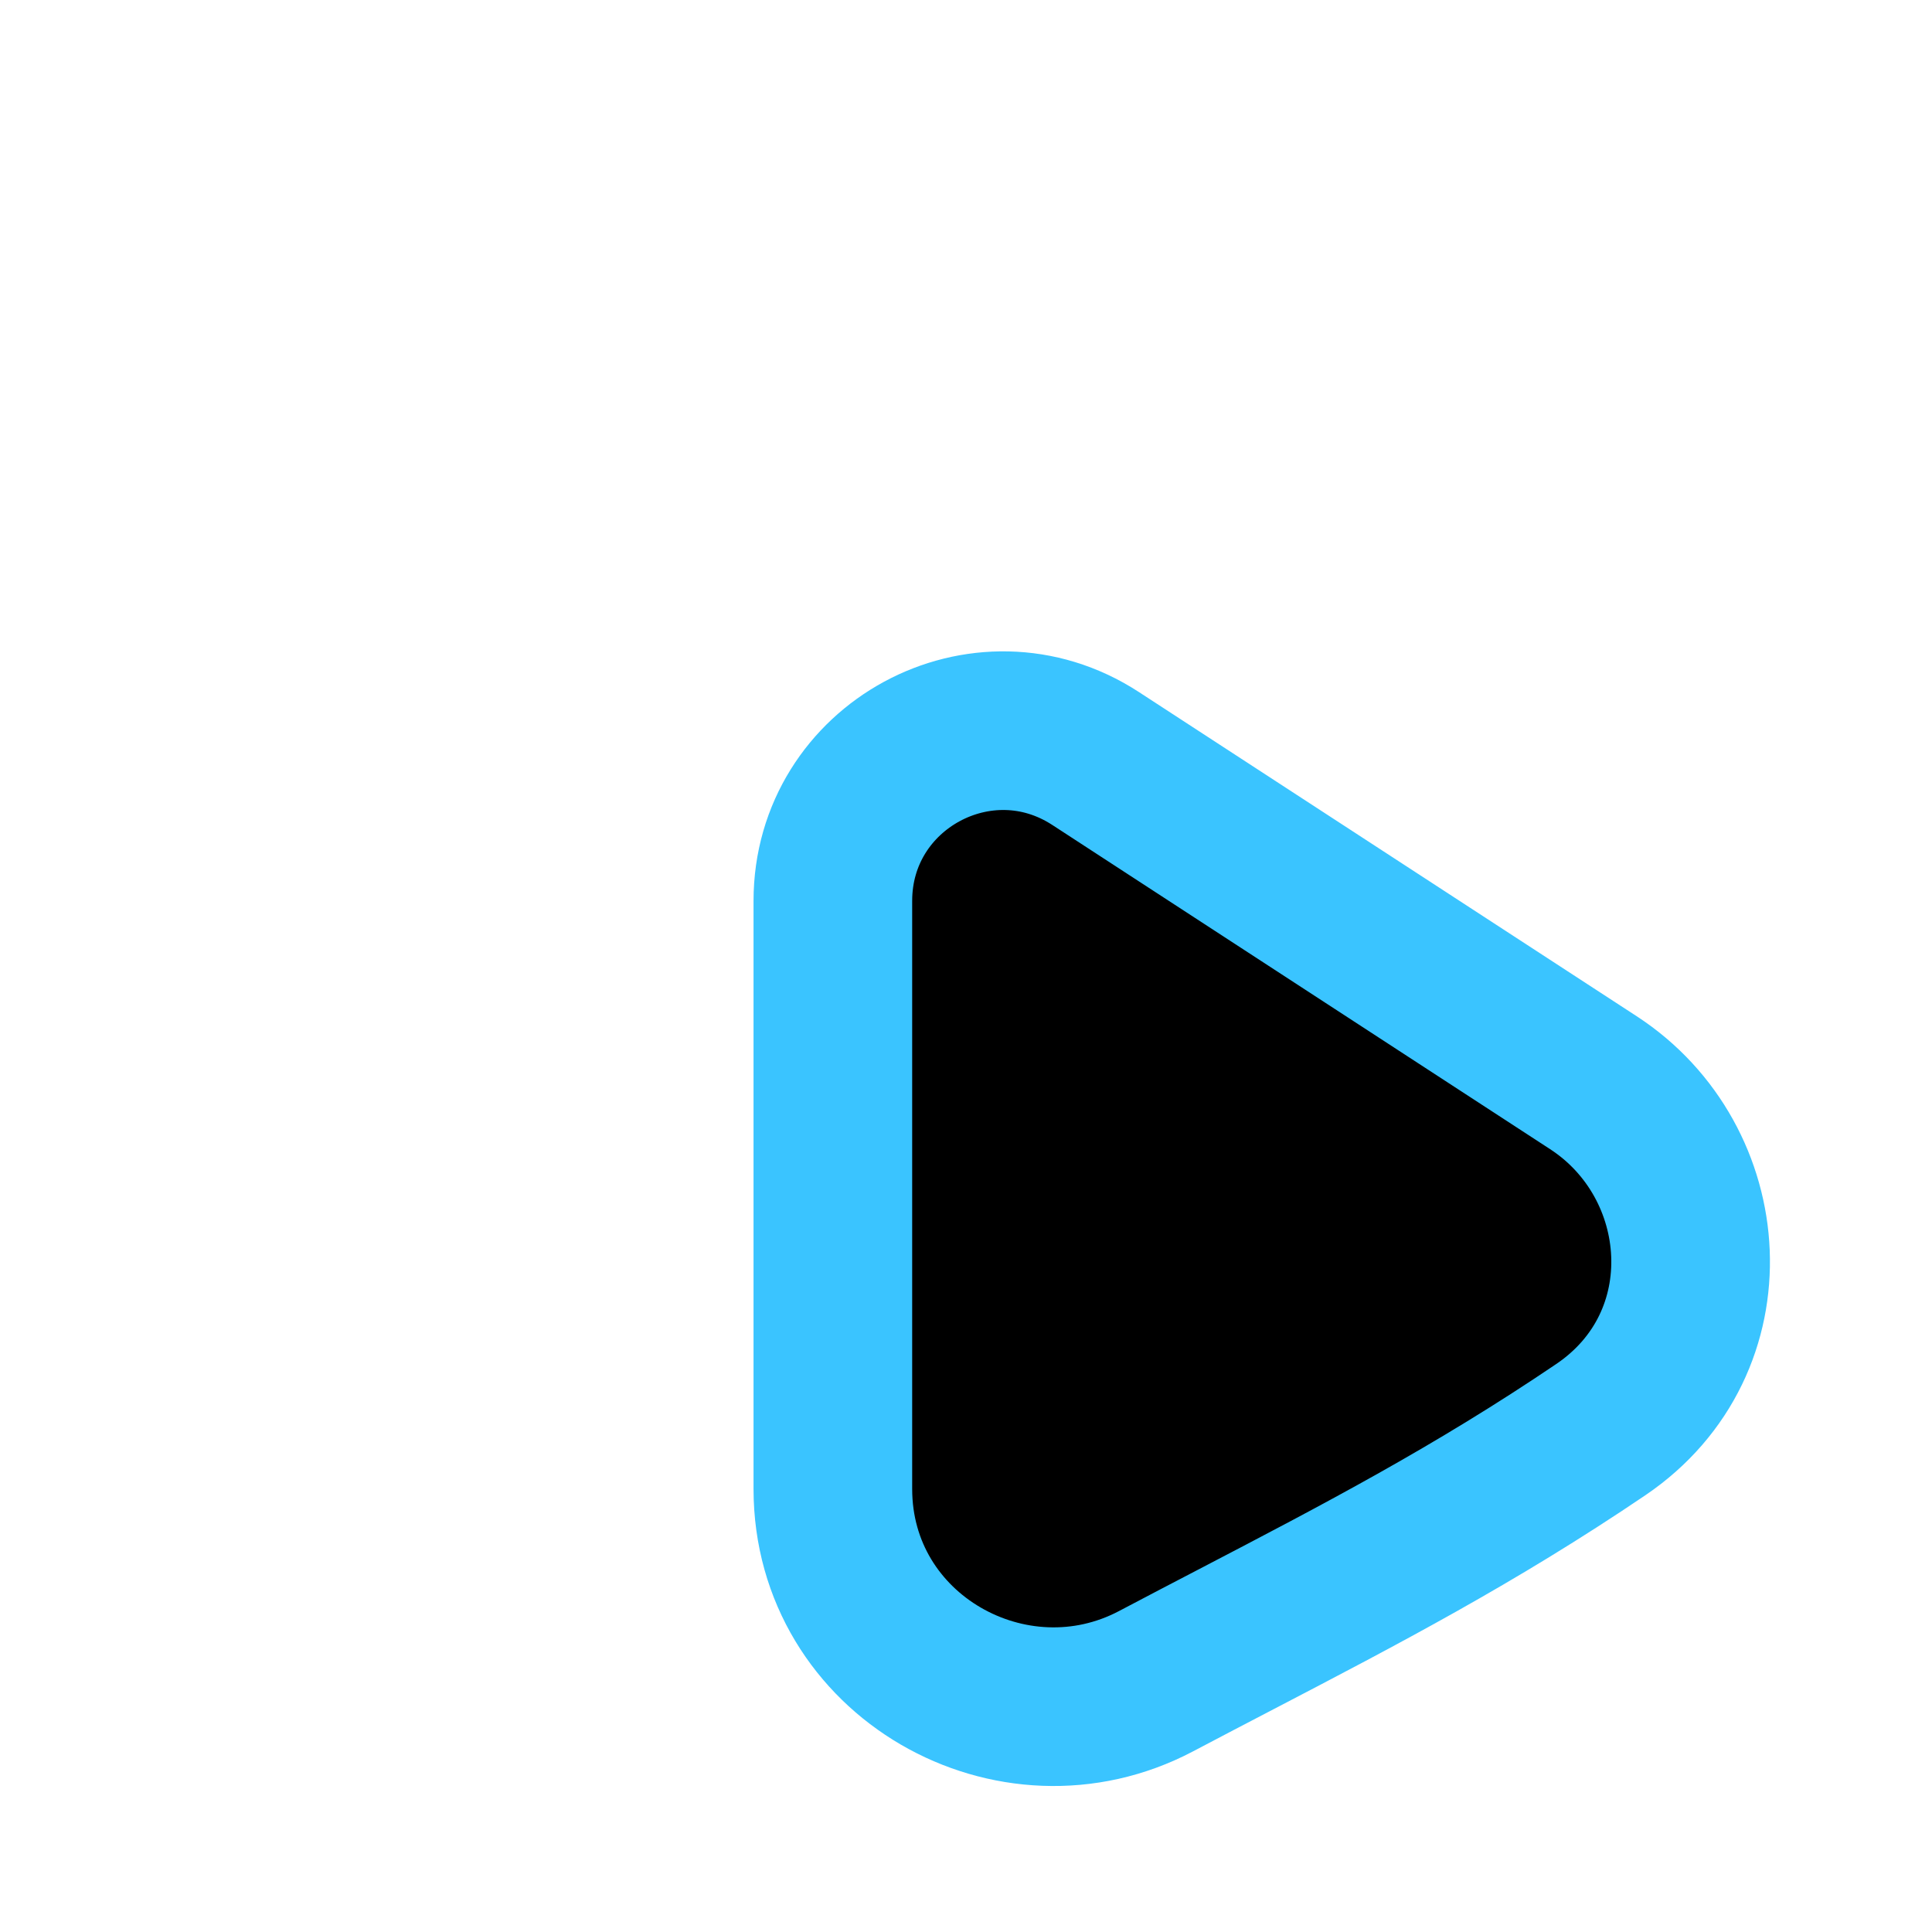
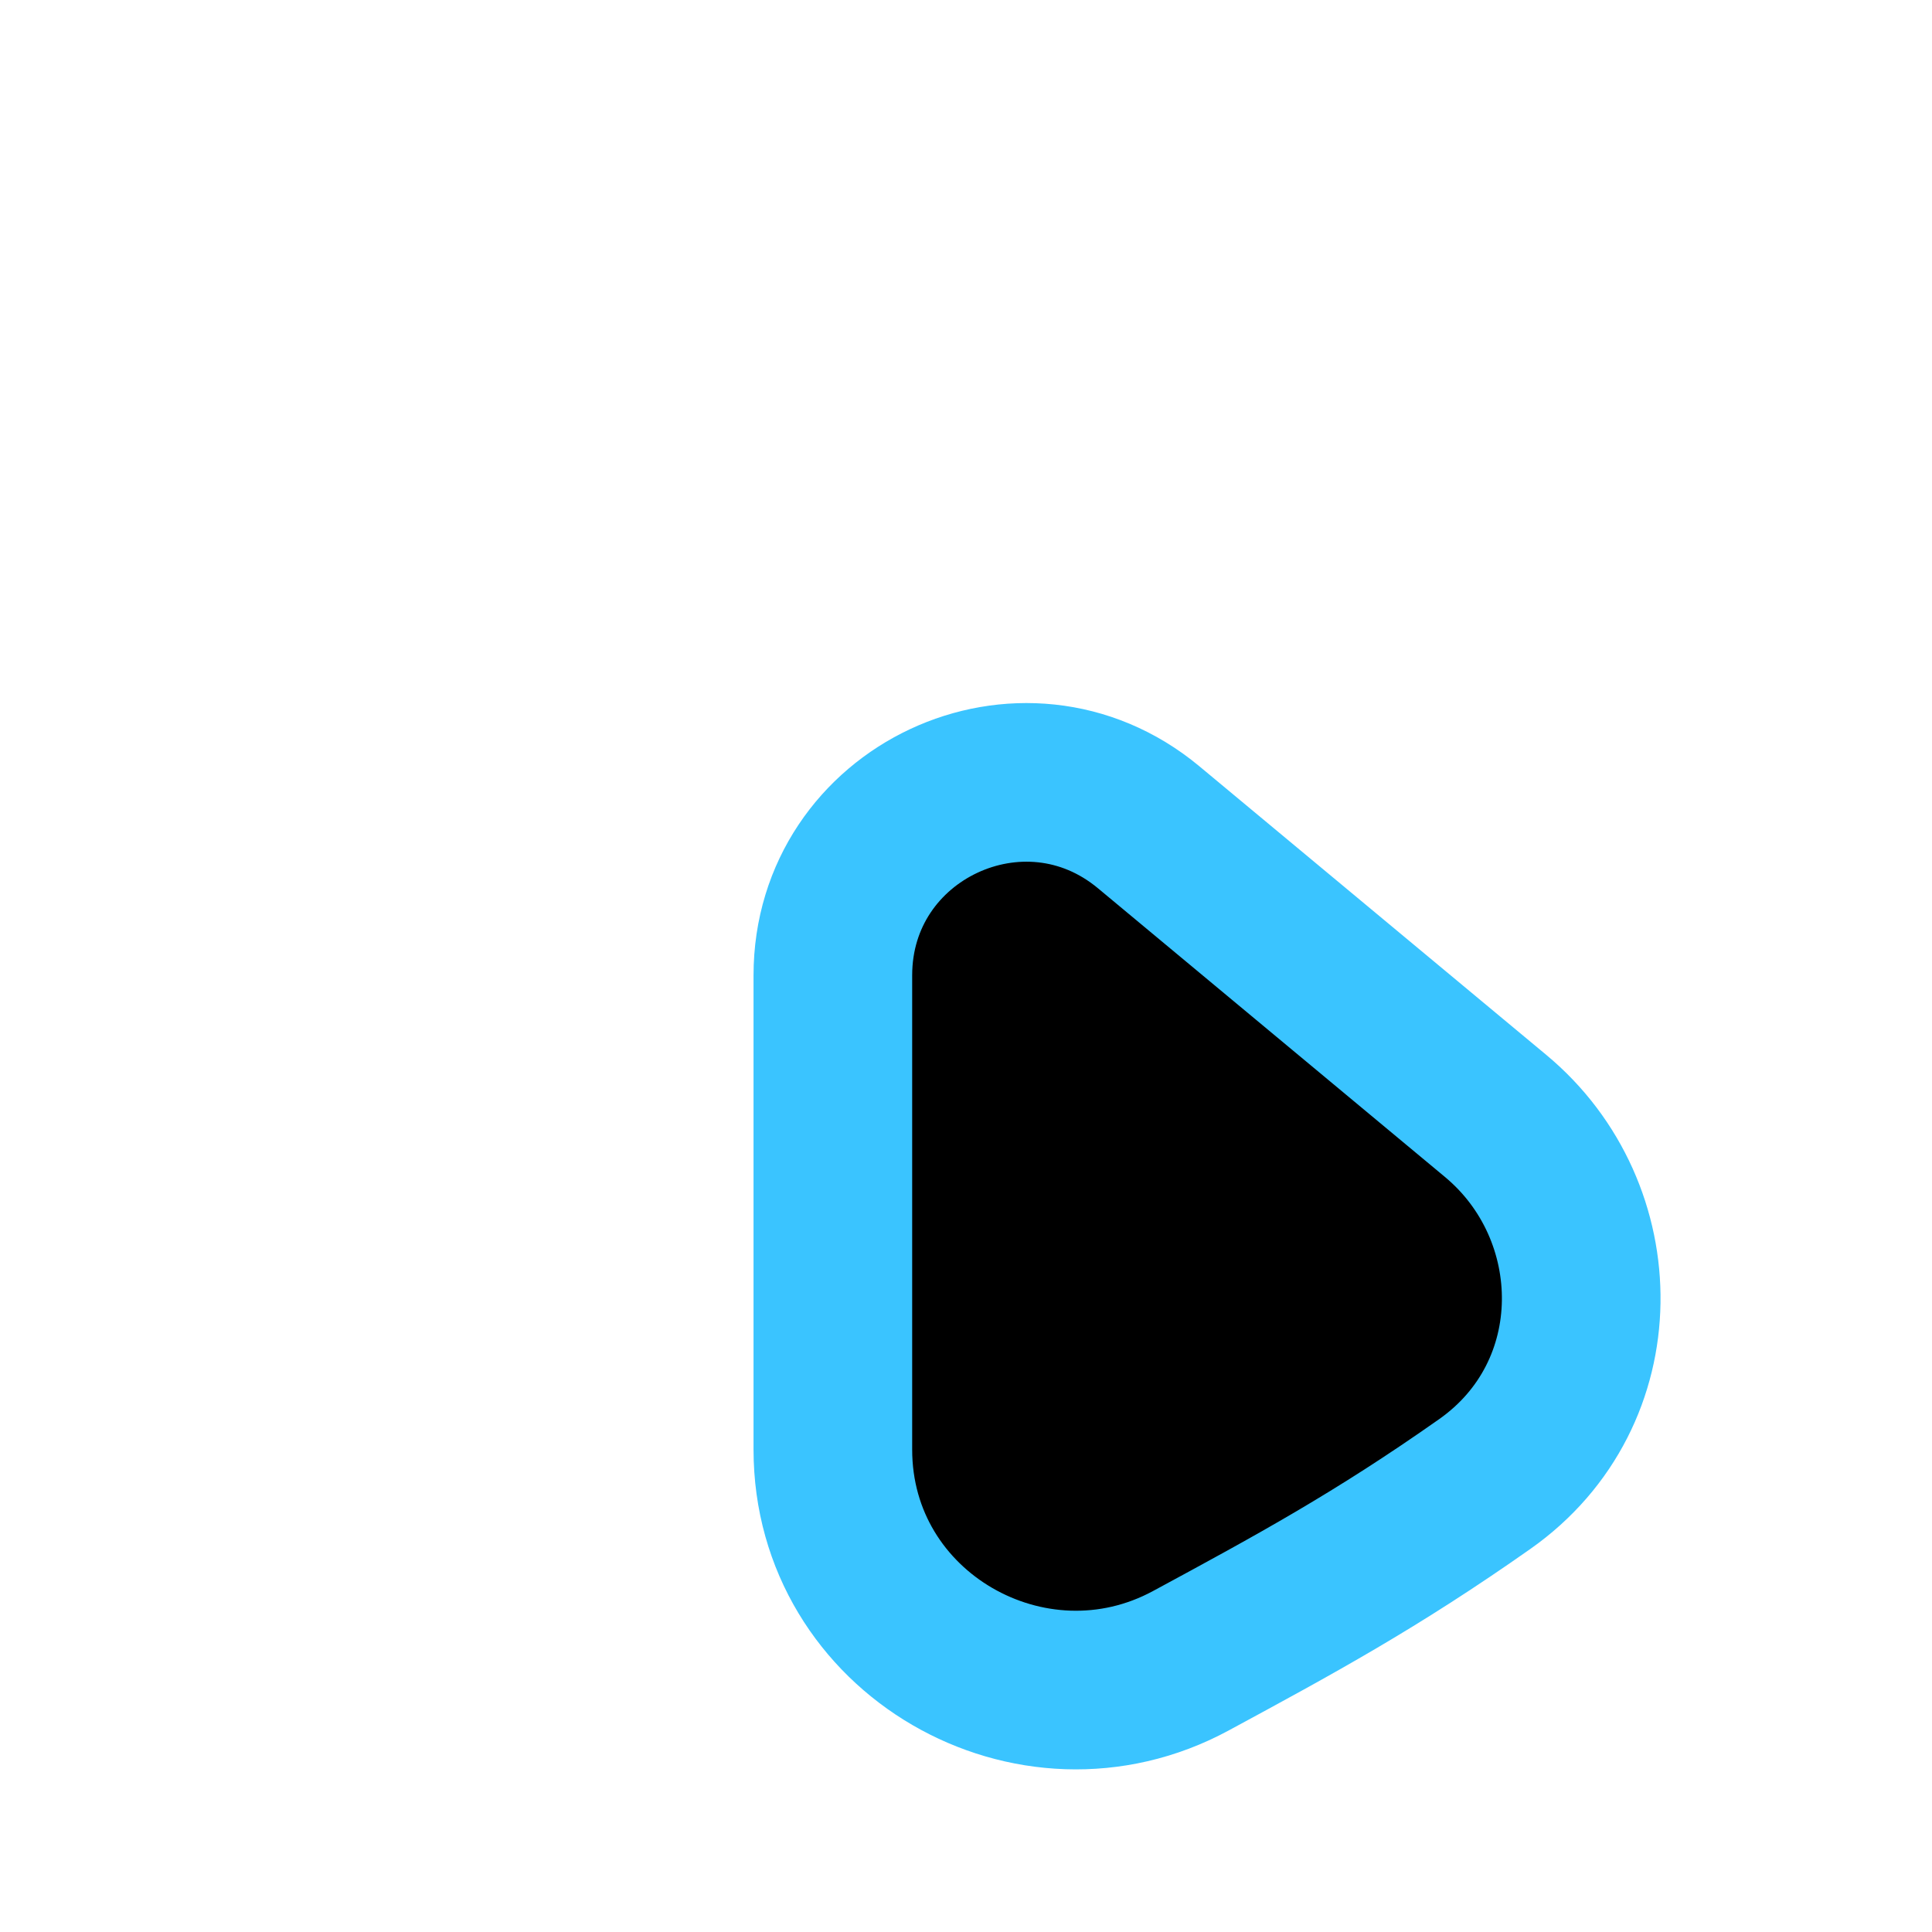
<svg xmlns="http://www.w3.org/2000/svg" width="682" height="682" viewBox="0 0 682 682" fill="none">
-   <path d="M562.467 382.189L386.743 267.75C346.831 241.757 294 270.398 294 318.028V525.588C294 584.564 357.527 620.161 408.12 593.45C417.767 588.356 427.196 583.443 436.476 578.607C480.222 555.811 520.657 534.739 565.071 504.671C610.233 474.097 605.212 410.026 562.467 382.189Z" fill="black" stroke="#3AC4FF" stroke-width="56" />
+   <path d="M527.975 393.938L405.49 292.036C361.189 255.181 294 286.684 294 344.311V511.686C294 576.68 364.245 616.596 420.348 586.262C457.124 566.378 485.903 550.77 524.123 523.871C569.321 492.06 568.415 427.582 527.975 393.938Z" fill="black" stroke="#3AC4FF" stroke-width="56" />
</svg>
